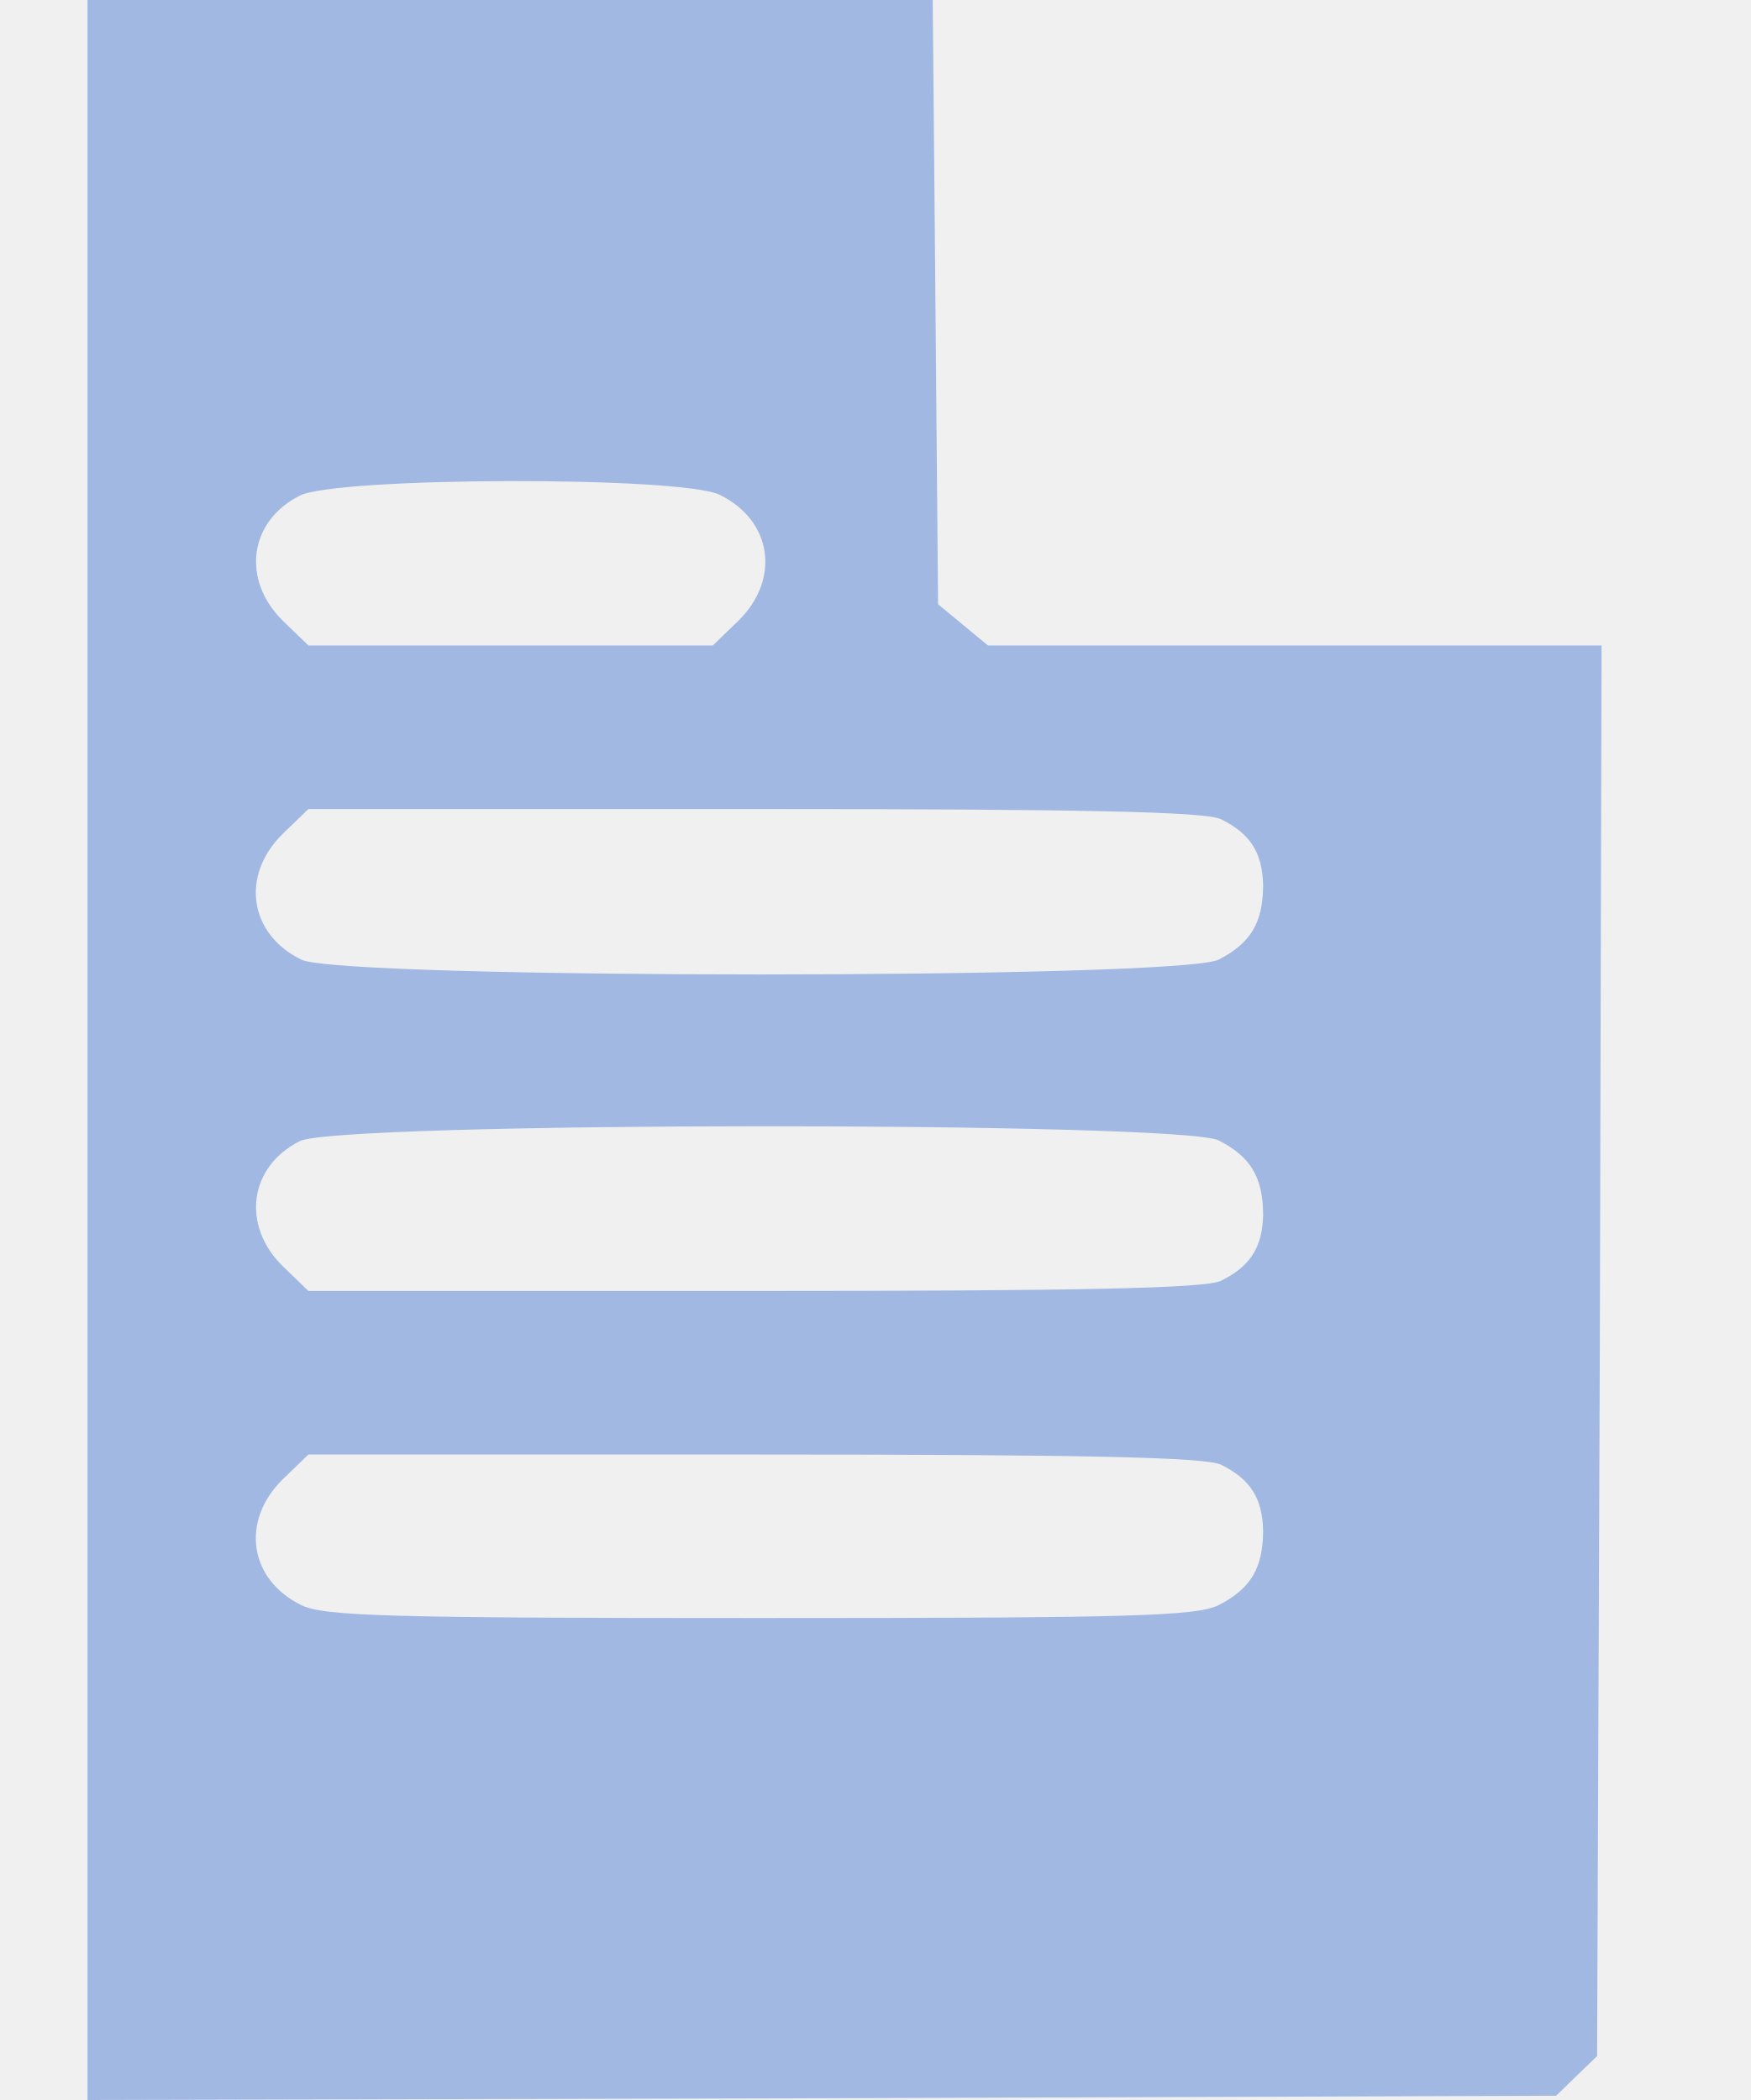
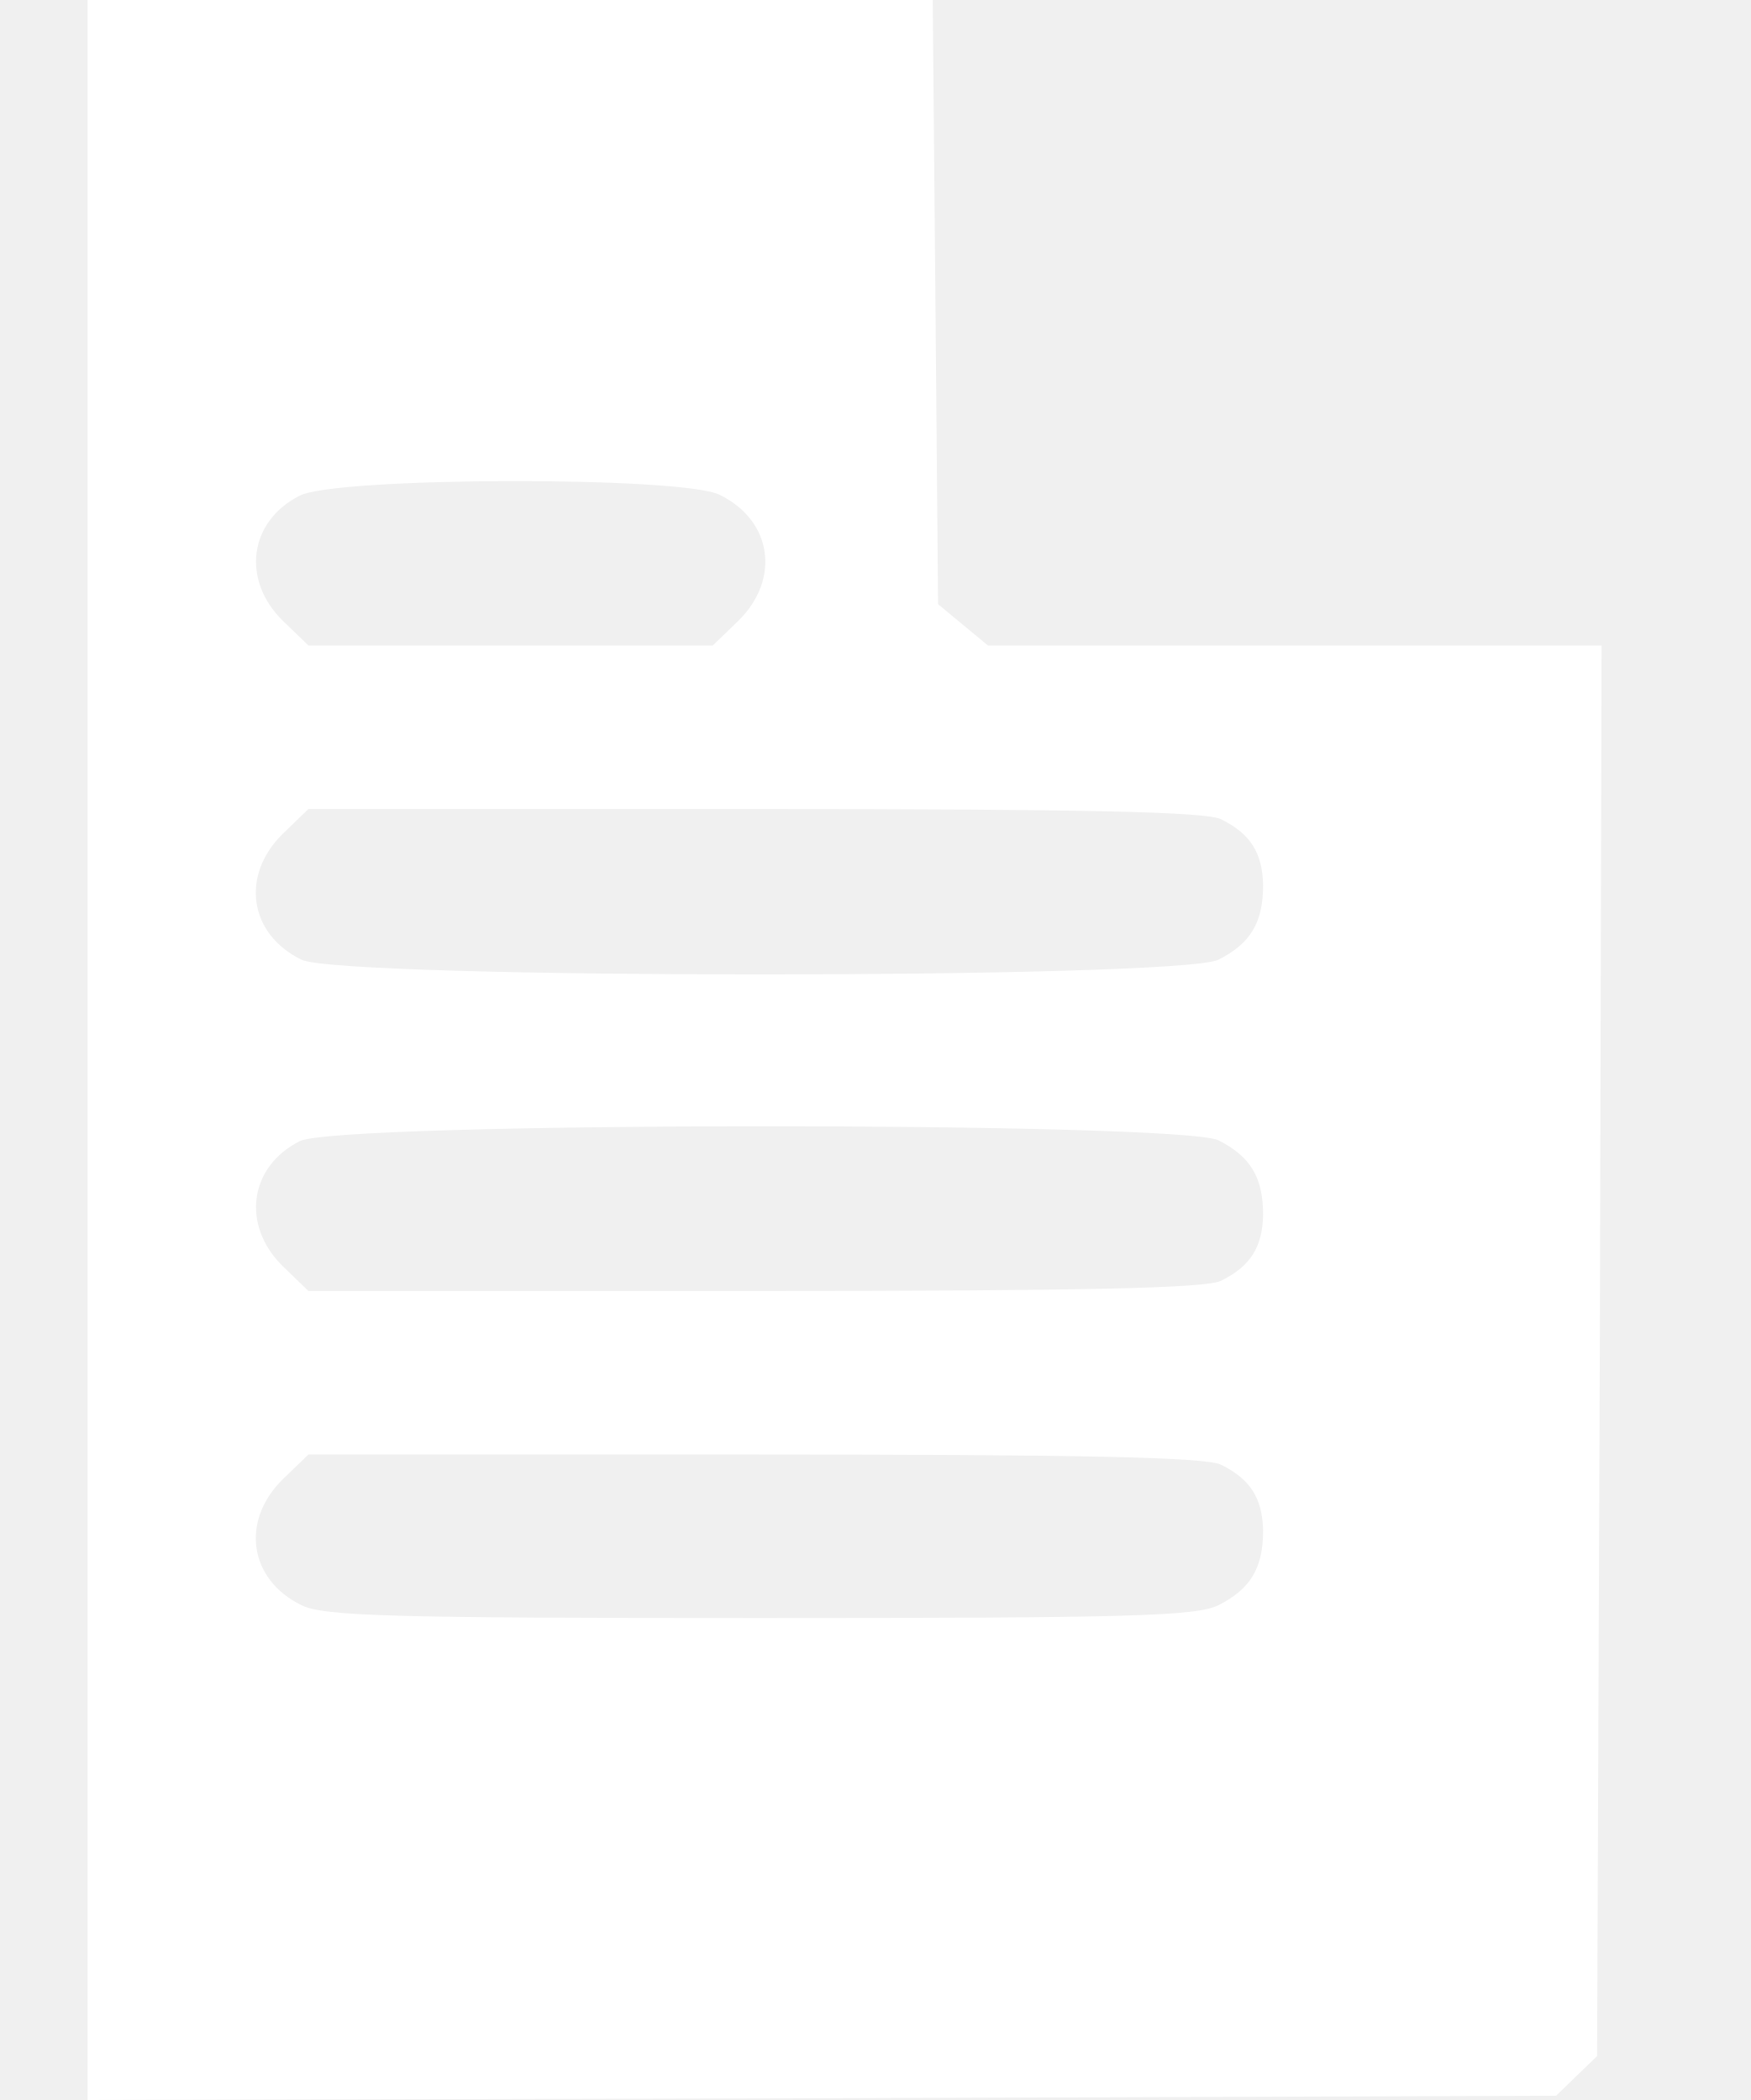
<svg xmlns="http://www.w3.org/2000/svg" width="15" height="18" viewBox="0 0 18 24" fill="none">
-   <path d="M0 12V24L8.395 23.98L16.78 23.951L17.014 23.724L17.248 23.498L17.279 15.443L17.299 7.377H13.799H10.288L10.003 7.141L9.718 6.905L9.688 3.452L9.657 -1.33514e-05H4.834H0V12ZM7.225 5.656C7.825 5.951 7.917 6.62 7.439 7.092L7.144 7.377H4.834H2.524L2.229 7.092C1.76 6.629 1.842 5.961 2.422 5.666C2.829 5.449 6.798 5.439 7.225 5.656ZM12.954 9.364C13.29 9.531 13.422 9.748 13.432 10.111C13.432 10.544 13.29 10.78 12.924 10.967C12.476 11.193 2.89 11.193 2.442 10.967C1.842 10.672 1.75 10.003 2.229 9.531L2.524 9.246H7.632C11.316 9.246 12.791 9.275 12.954 9.364ZM12.924 13.033C13.29 13.22 13.432 13.456 13.432 13.889C13.422 14.252 13.29 14.469 12.954 14.636C12.791 14.725 11.316 14.754 7.632 14.754H2.524L2.229 14.469C1.76 14.007 1.842 13.338 2.422 13.043C2.839 12.816 12.486 12.816 12.924 13.033ZM12.954 16.741C13.29 16.908 13.422 17.125 13.432 17.488C13.432 17.921 13.29 18.157 12.924 18.344C12.669 18.472 11.896 18.492 7.683 18.492C3.47 18.492 2.697 18.472 2.442 18.344C1.842 18.049 1.75 17.38 2.229 16.908L2.524 16.623H7.632C11.316 16.623 12.791 16.652 12.954 16.741Z" fill="#A1B8E2" />
+   <path d="M0 12V24L8.395 23.98L16.78 23.951L17.014 23.724L17.248 23.498L17.279 15.443L17.299 7.377H13.799H10.288L10.003 7.141L9.718 6.905L9.688 3.452L9.657 -1.33514e-05H4.834H0V12ZM7.225 5.656C7.825 5.951 7.917 6.62 7.439 7.092L7.144 7.377H4.834H2.524L2.229 7.092C1.76 6.629 1.842 5.961 2.422 5.666C2.829 5.449 6.798 5.439 7.225 5.656ZM12.954 9.364C13.29 9.531 13.422 9.748 13.432 10.111C13.432 10.544 13.29 10.78 12.924 10.967C12.476 11.193 2.89 11.193 2.442 10.967C1.842 10.672 1.75 10.003 2.229 9.531L2.524 9.246H7.632C11.316 9.246 12.791 9.275 12.954 9.364ZM12.924 13.033C13.29 13.22 13.432 13.456 13.432 13.889C13.422 14.252 13.29 14.469 12.954 14.636C12.791 14.725 11.316 14.754 7.632 14.754H2.524L2.229 14.469C1.76 14.007 1.842 13.338 2.422 13.043C2.839 12.816 12.486 12.816 12.924 13.033ZM12.954 16.741C13.29 16.908 13.422 17.125 13.432 17.488C13.432 17.921 13.29 18.157 12.924 18.344C12.669 18.472 11.896 18.492 7.683 18.492C3.47 18.492 2.697 18.472 2.442 18.344C1.842 18.049 1.75 17.38 2.229 16.908L2.524 16.623H7.632C11.316 16.623 12.791 16.652 12.954 16.741Z" fill="white" />
</svg>
